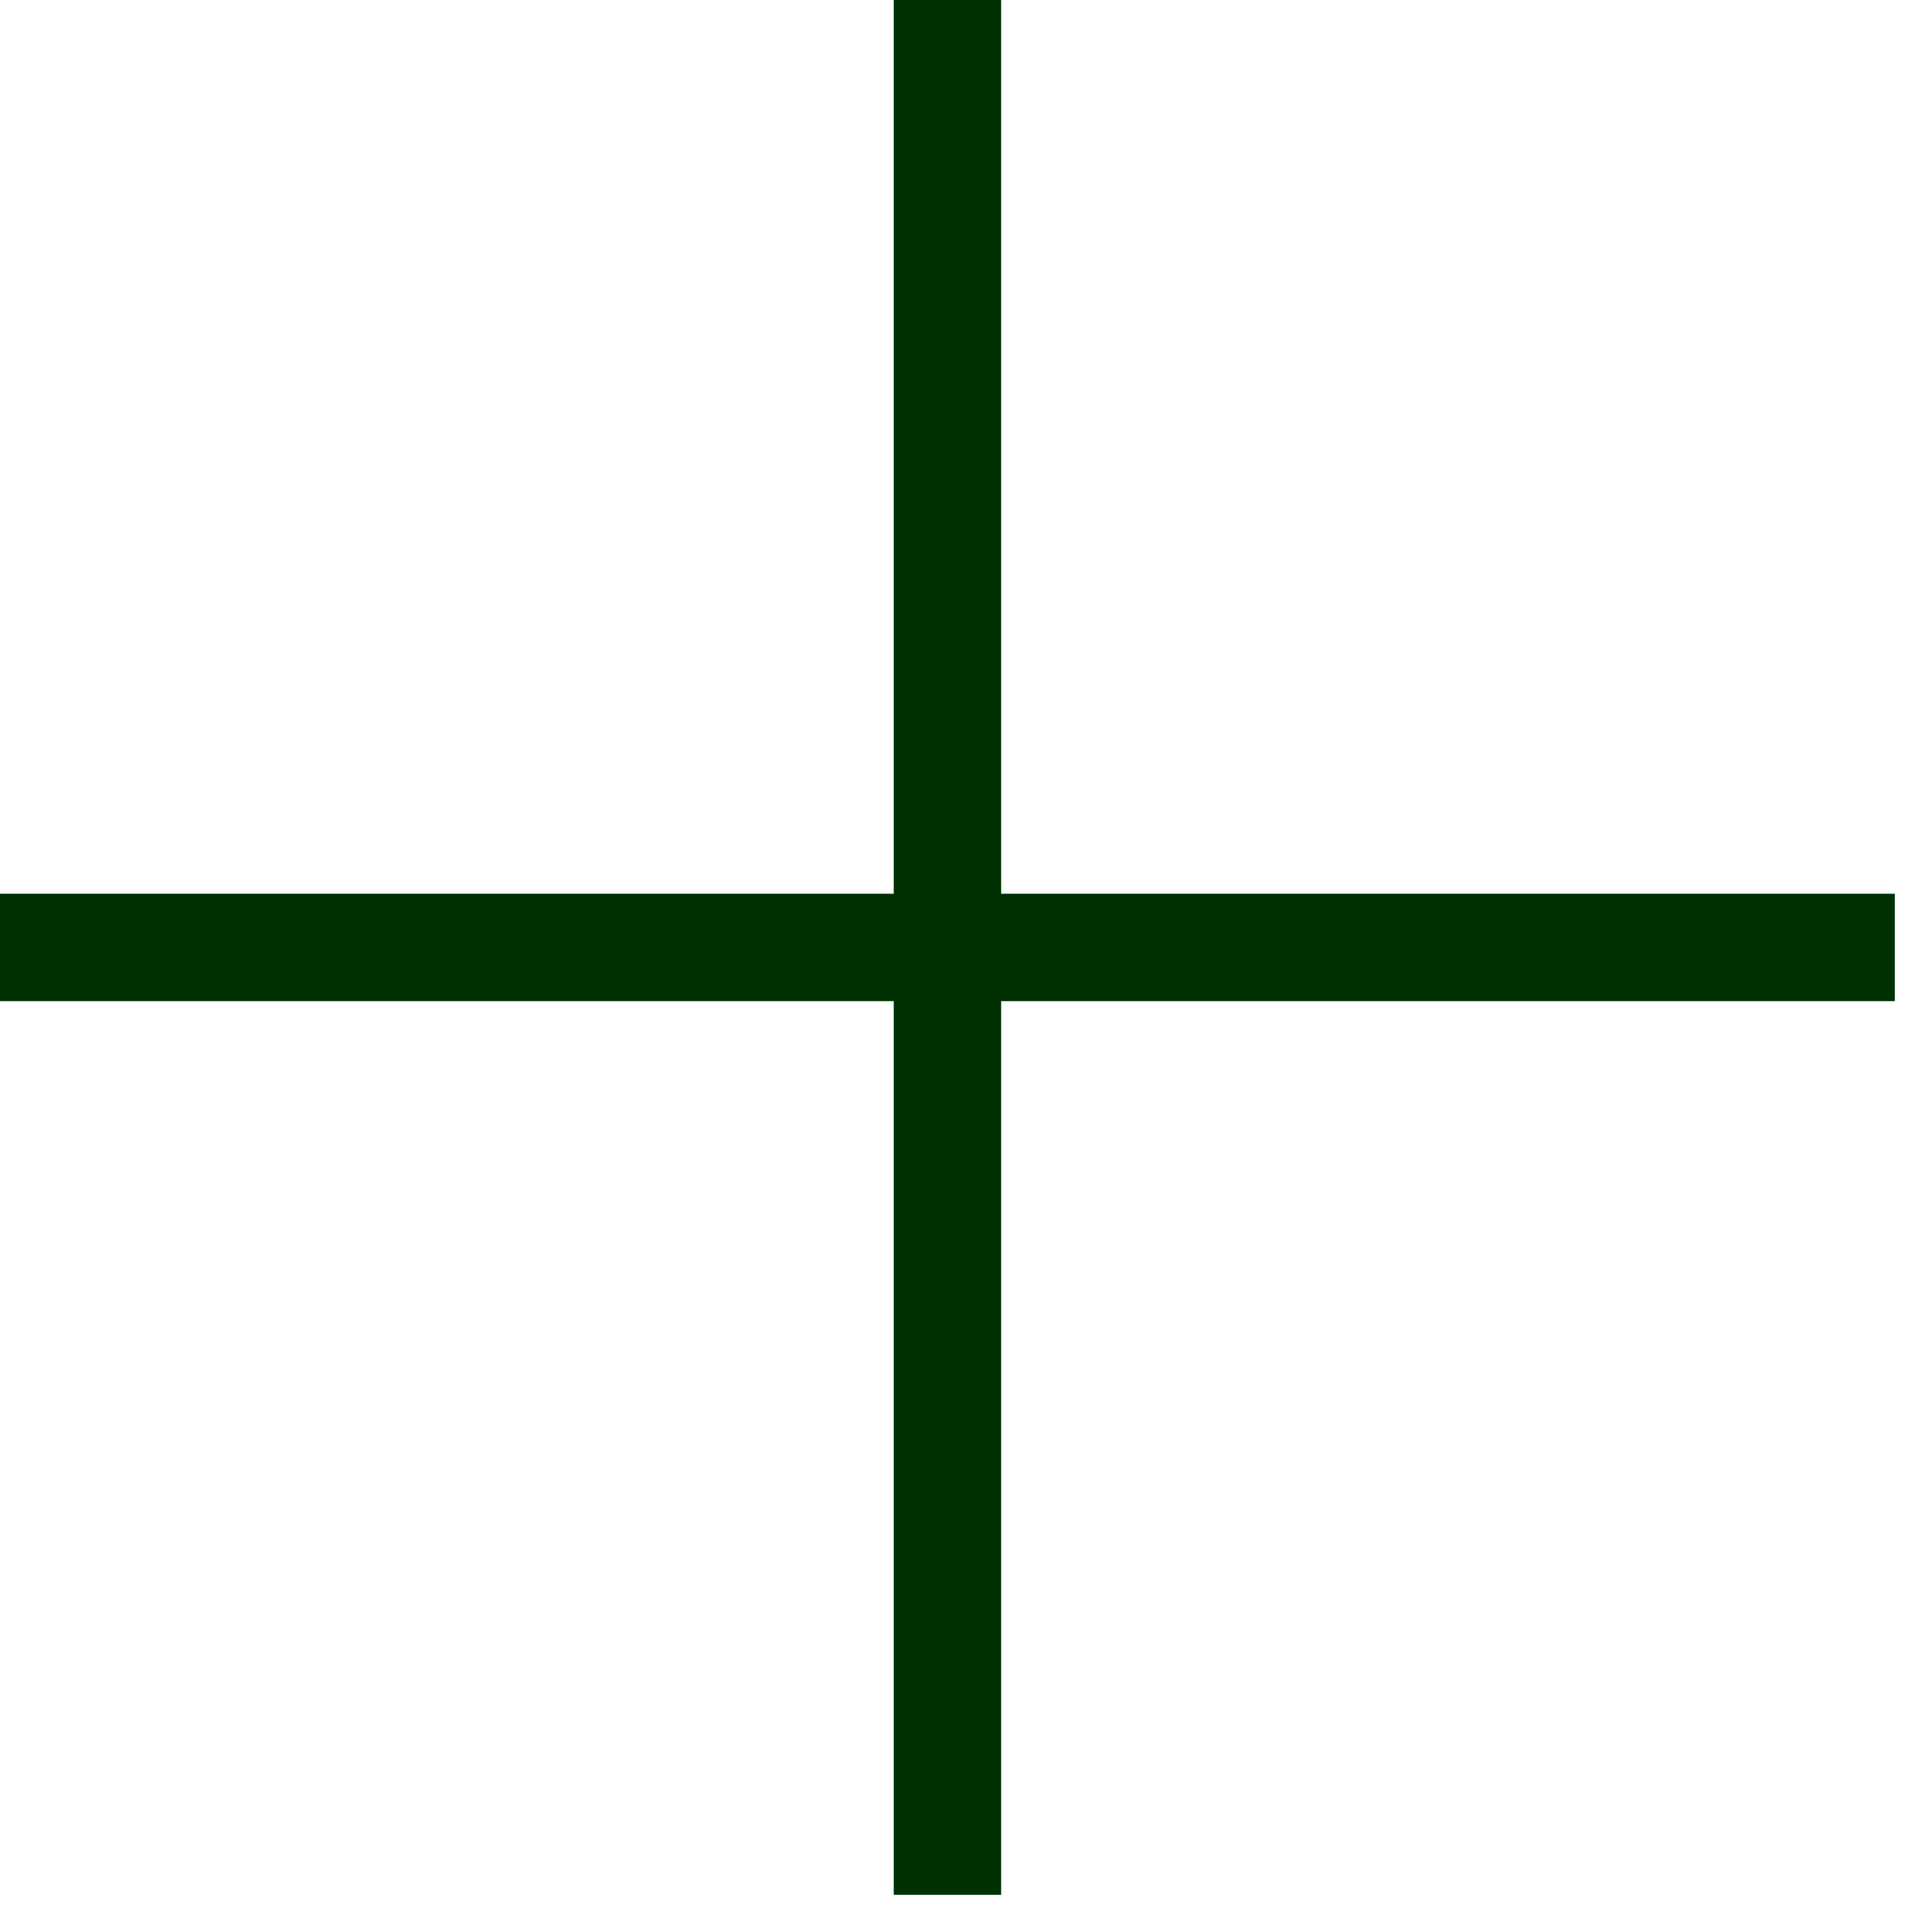
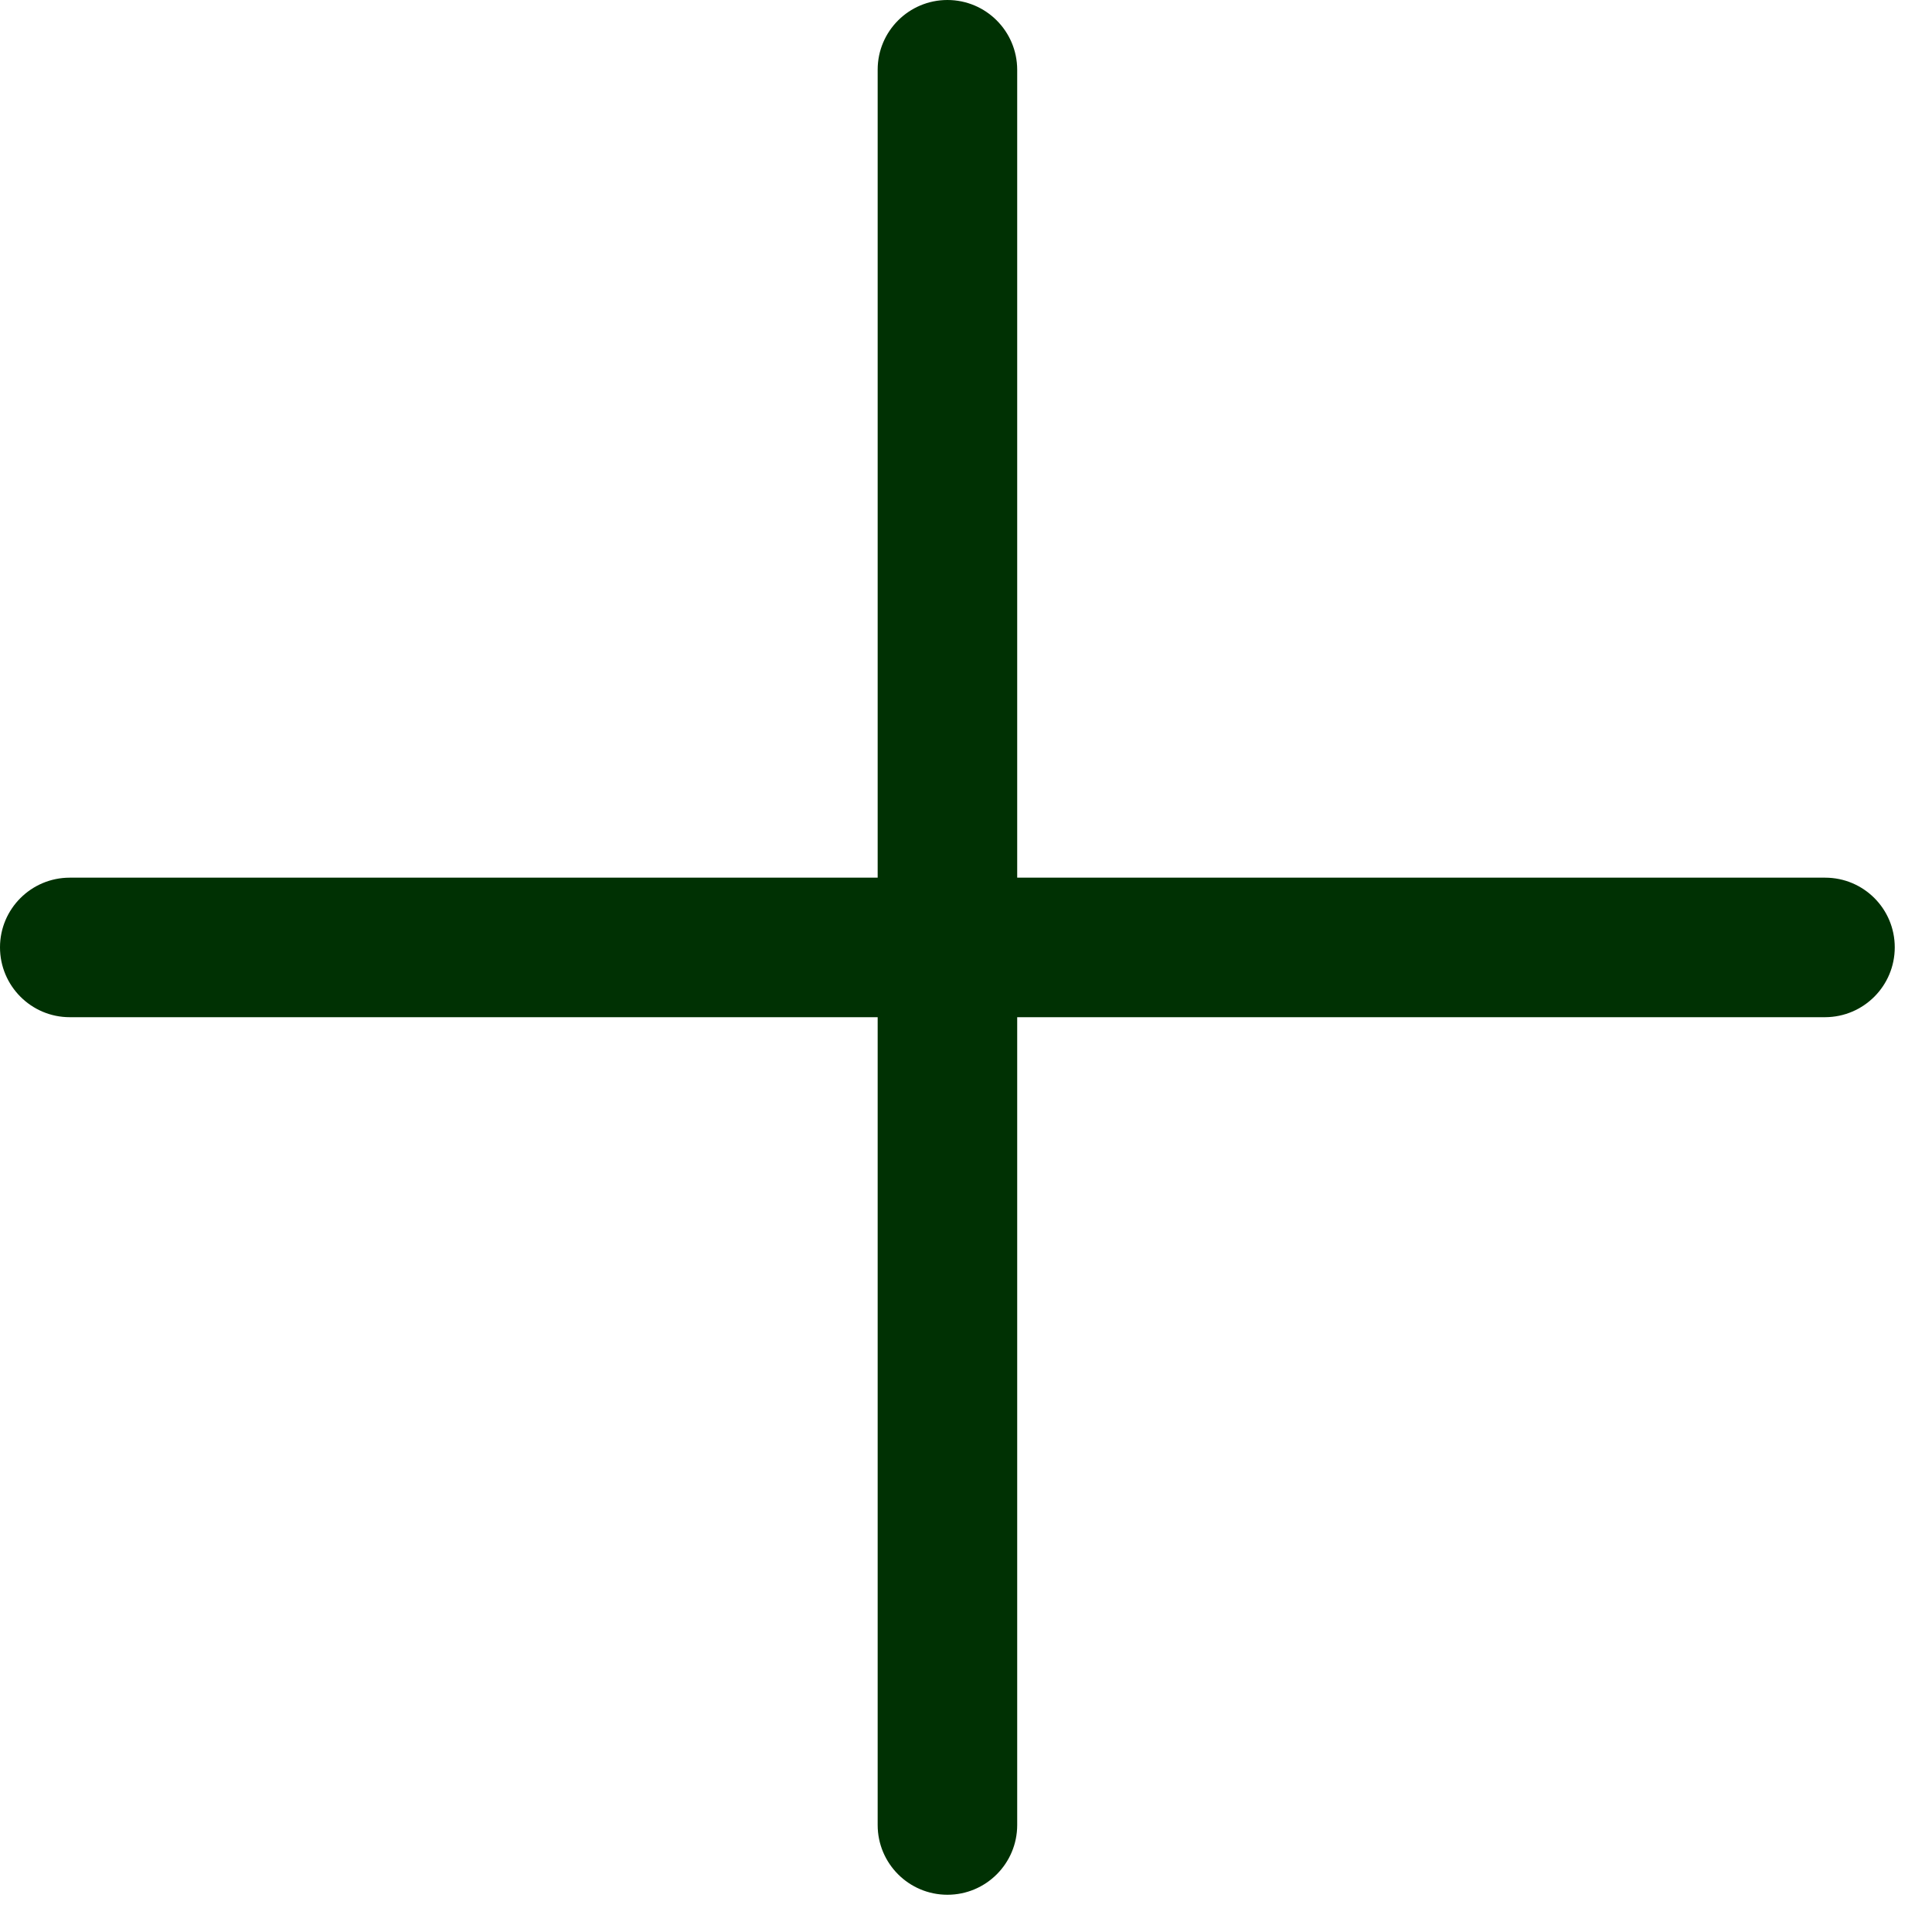
<svg xmlns="http://www.w3.org/2000/svg" width="18" height="18" viewBox="0 0 18 18" fill="none">
-   <path d="M9.327 8.327H17.653V9.327H9.327V17.653H8.327V9.327H-0V8.327H8.327V-0H9.327V8.327Z" fill="#003103" />
+   <path d="M8.827 0C9.186 9.975e-05 9.476 0.291 9.477 0.649V8.177H17.004C17.363 8.177 17.653 8.467 17.653 8.826C17.653 9.185 17.363 9.476 17.004 9.477H9.477V17.003C9.477 17.362 9.186 17.653 8.827 17.653C8.468 17.653 8.177 17.362 8.177 17.003V9.477H0.65C0.291 9.477 0 9.185 0 8.826C0 8.467 0.292 8.177 0.65 8.177H8.177V0.649C8.177 0.291 8.468 0 8.827 0Z" fill="#003103" />
</svg>
